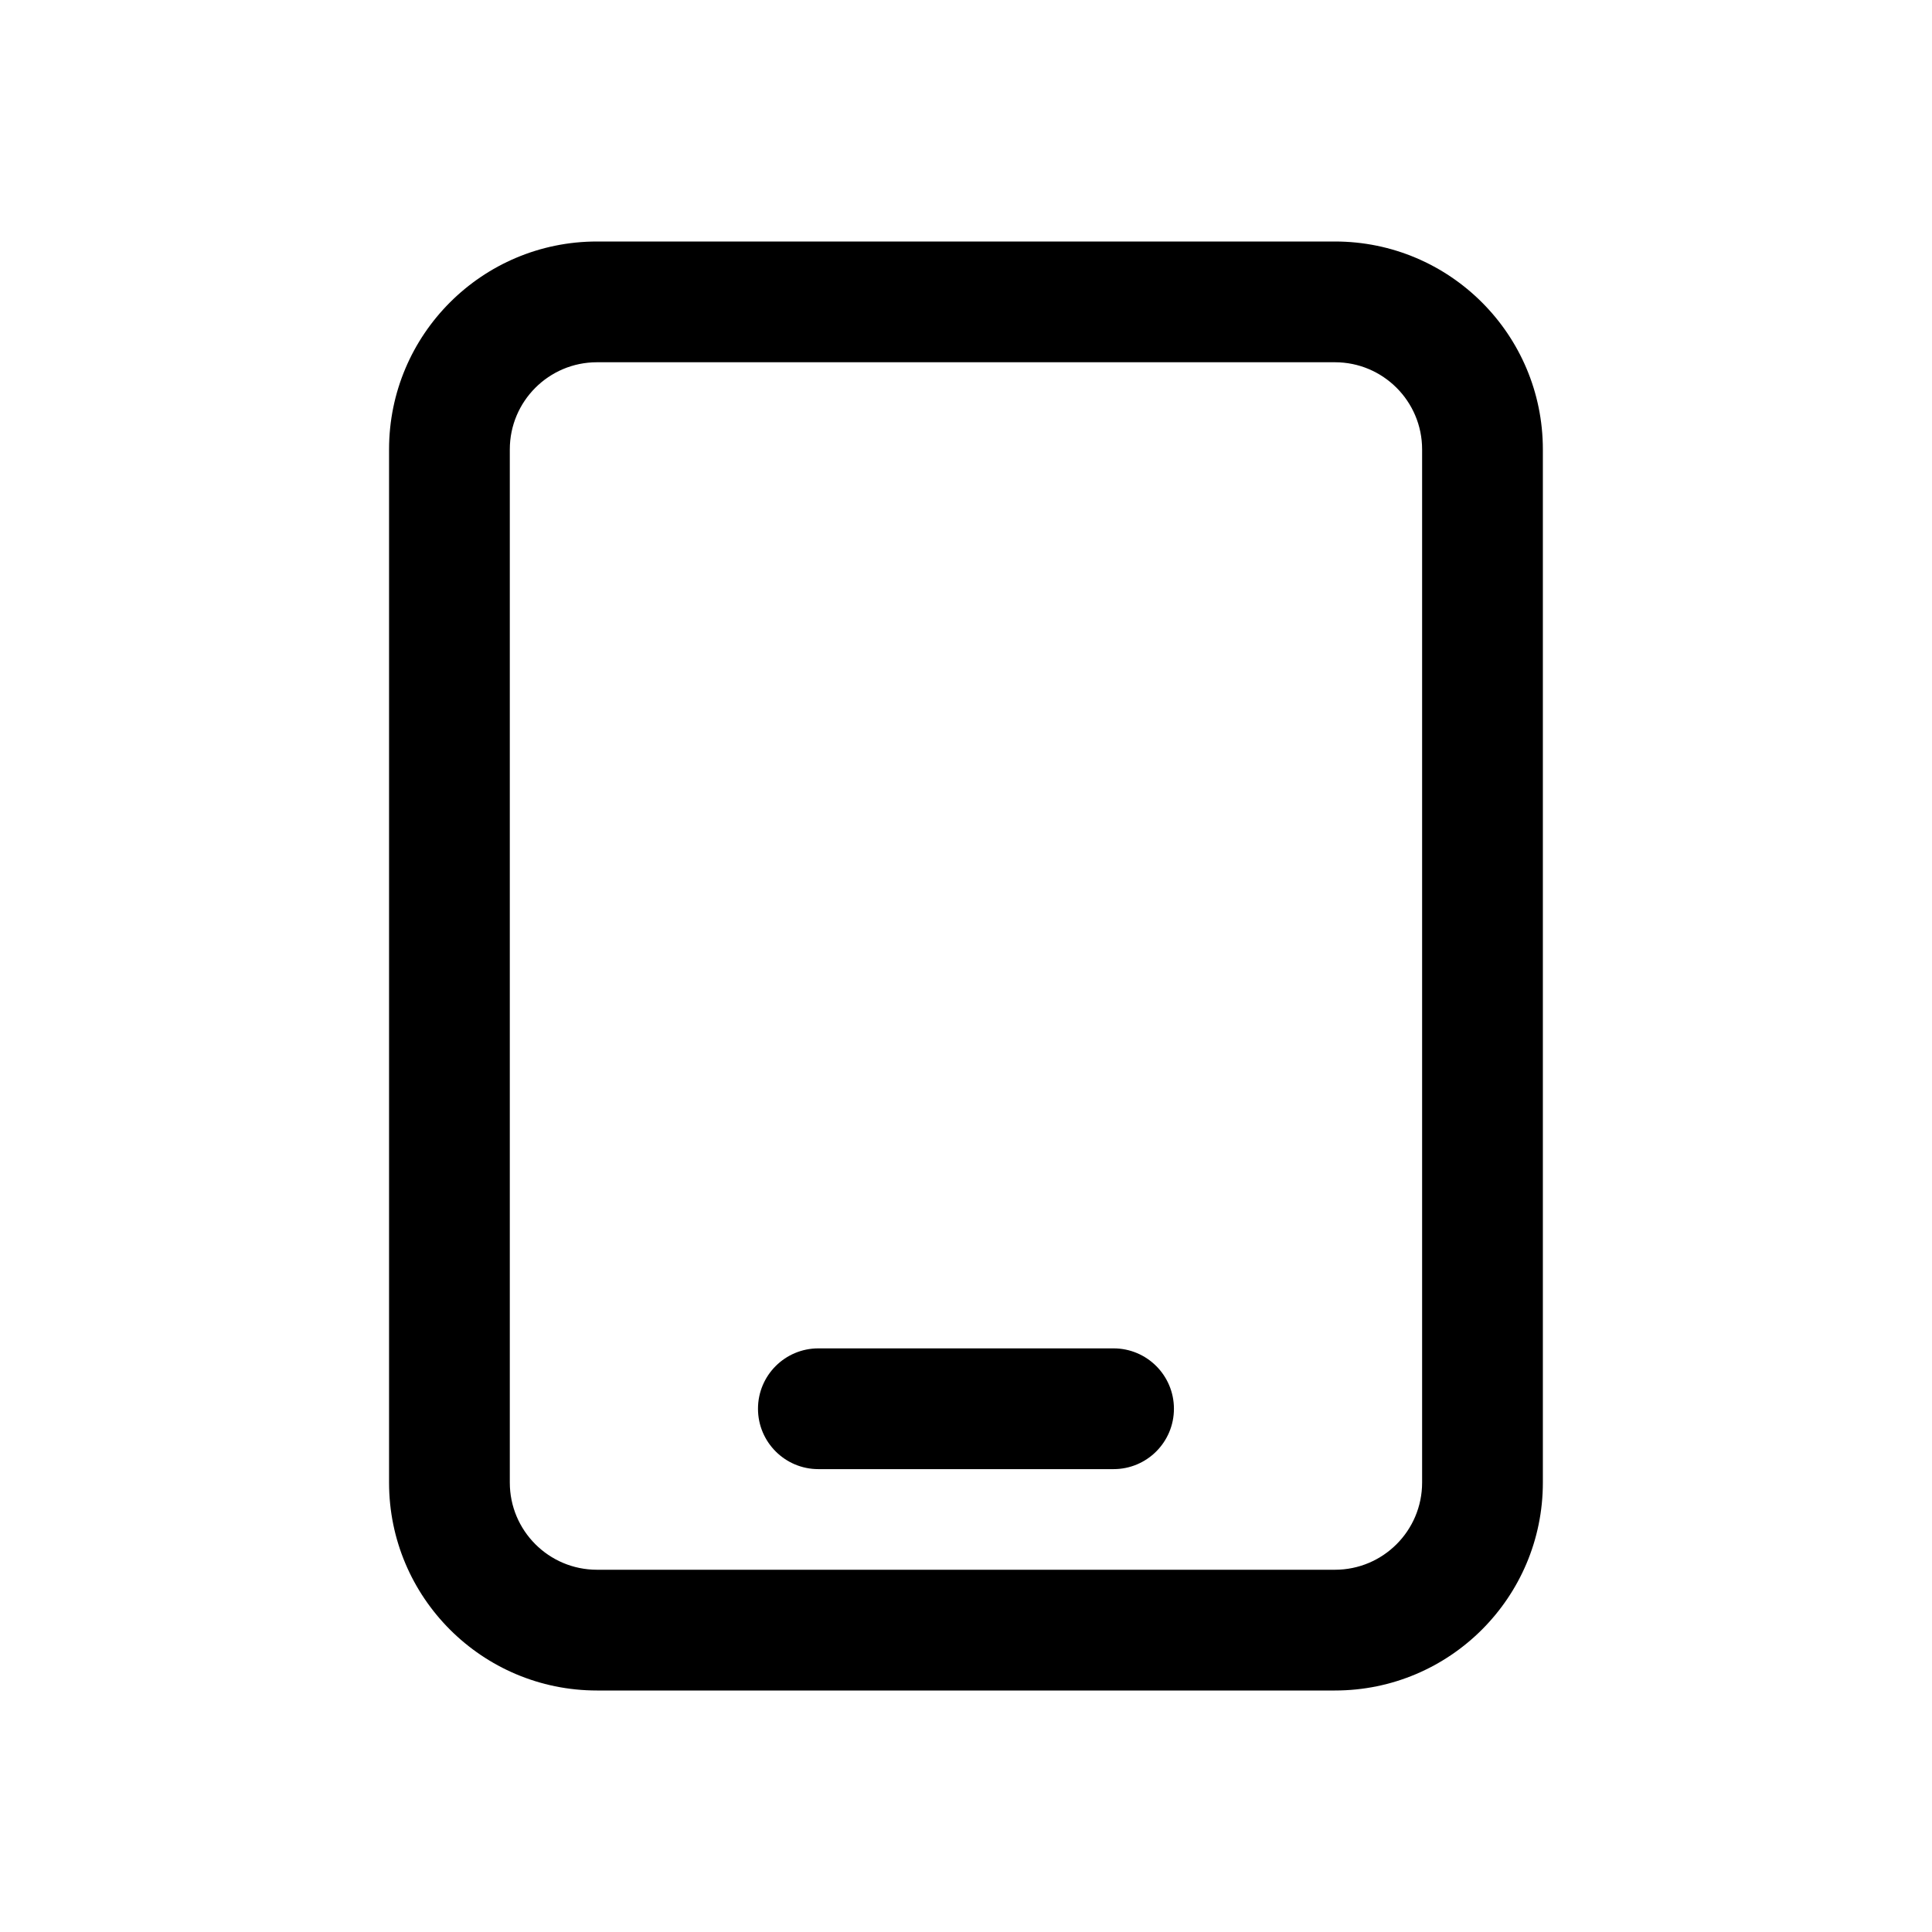
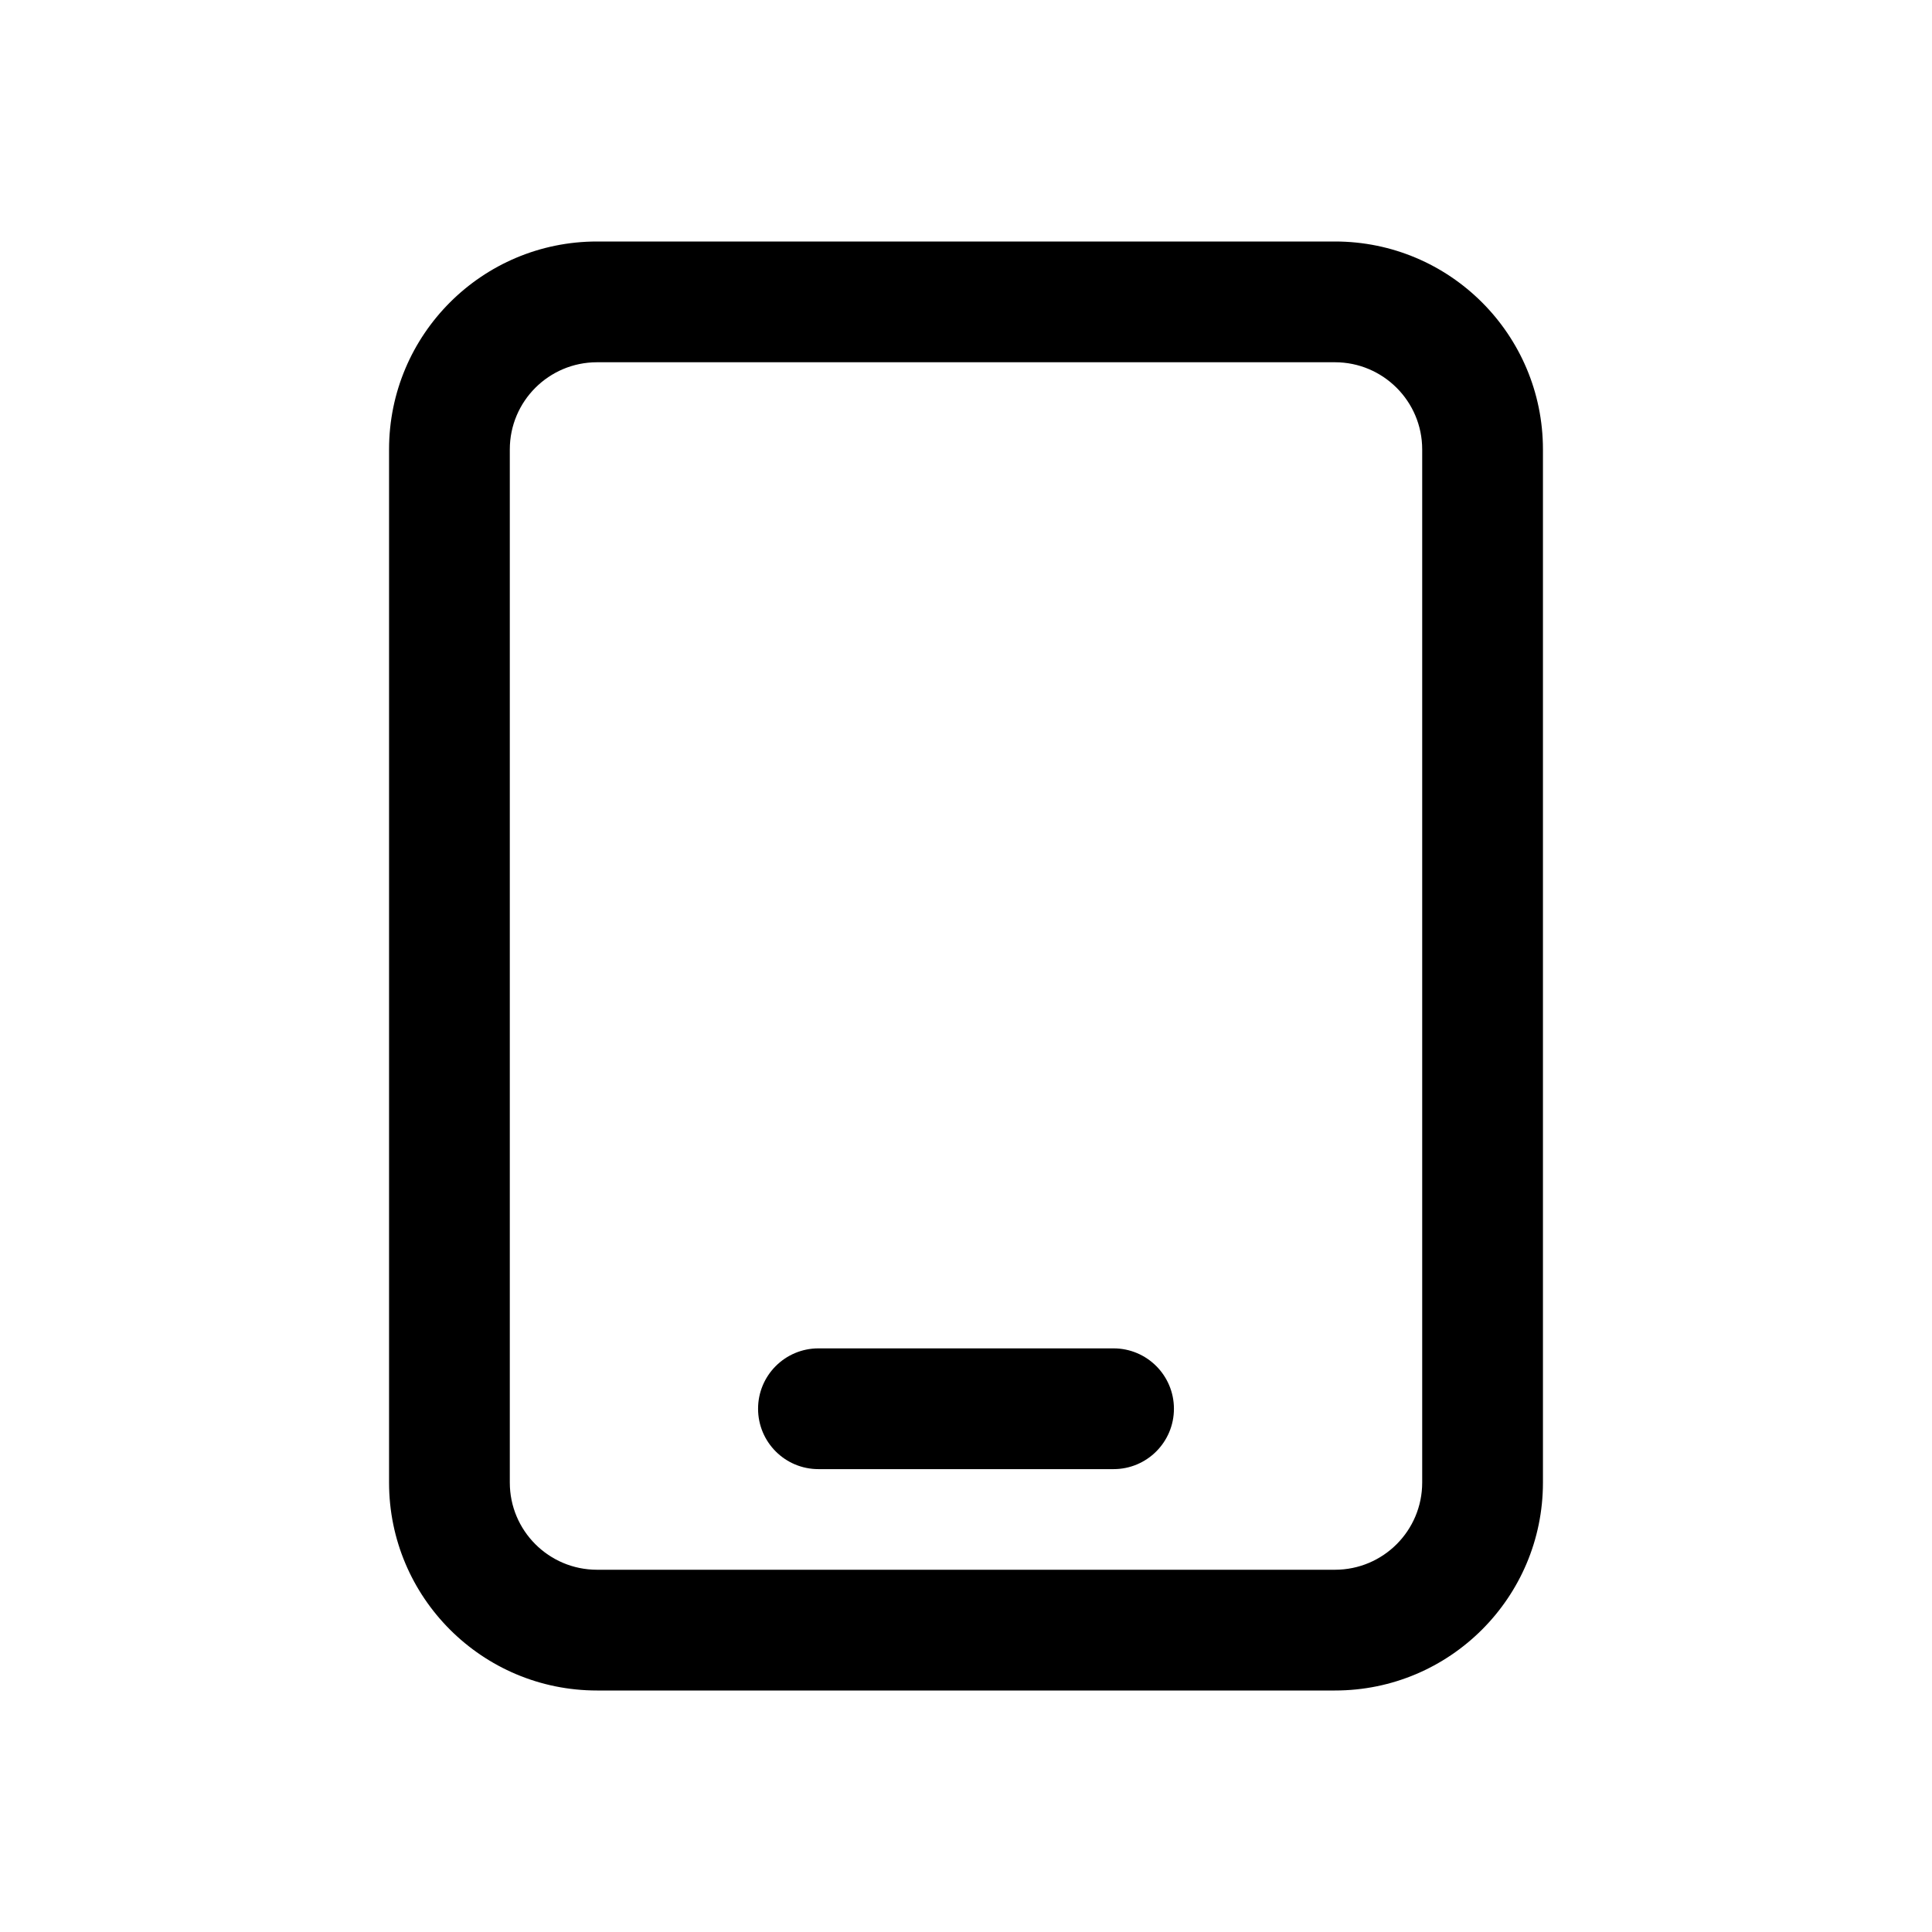
<svg xmlns="http://www.w3.org/2000/svg" width="24" height="24" fill="none" class="persona-icon" viewBox="0 0 24 24">
-   <path fill="currentColor" fill-rule="evenodd" d="M4.833 5.583A2.583 2.583 0 0 1 7.416 3h9.167a2.583 2.583 0 0 1 2.583 2.583v12.834A2.583 2.583 0 0 1 16.583 21H7.416a2.583 2.583 0 0 1-2.583-2.583zM7.416 4.5c-.598 0-1.083.485-1.083 1.083v12.834c0 .598.485 1.083 1.083 1.083h9.167c.598 0 1.083-.485 1.083-1.083V5.583c0-.598-.485-1.083-1.083-1.083zm2 13c0 .414.336.75.75.75h3.667a.75.75 0 0 0 0-1.5h-3.667a.75.75 0 0 0-.75.75" clip-rule="evenodd" />
+   <path fill="currentColor" fill-rule="evenodd" d="M4.833 5.583A2.583 2.583 0 0 1 7.417 3h9.166a2.583 2.583 0 0 1 2.584 2.583v12.834A2.583 2.583 0 0 1 16.583 21H7.417a2.583 2.583 0 0 1-2.584-2.583zM7.417 4.5c-.599 0-1.084.485-1.084 1.083v12.834c0 .598.485 1.083 1.084 1.083h9.166c.599 0 1.084-.485 1.084-1.083V5.583c0-.598-.486-1.083-1.084-1.083zm2 13c0 .414.335.75.75.75h3.666a.75.75 0 0 0 0-1.5h-3.666a.75.75 0 0 0-.75.75" clip-rule="evenodd" />
</svg>
